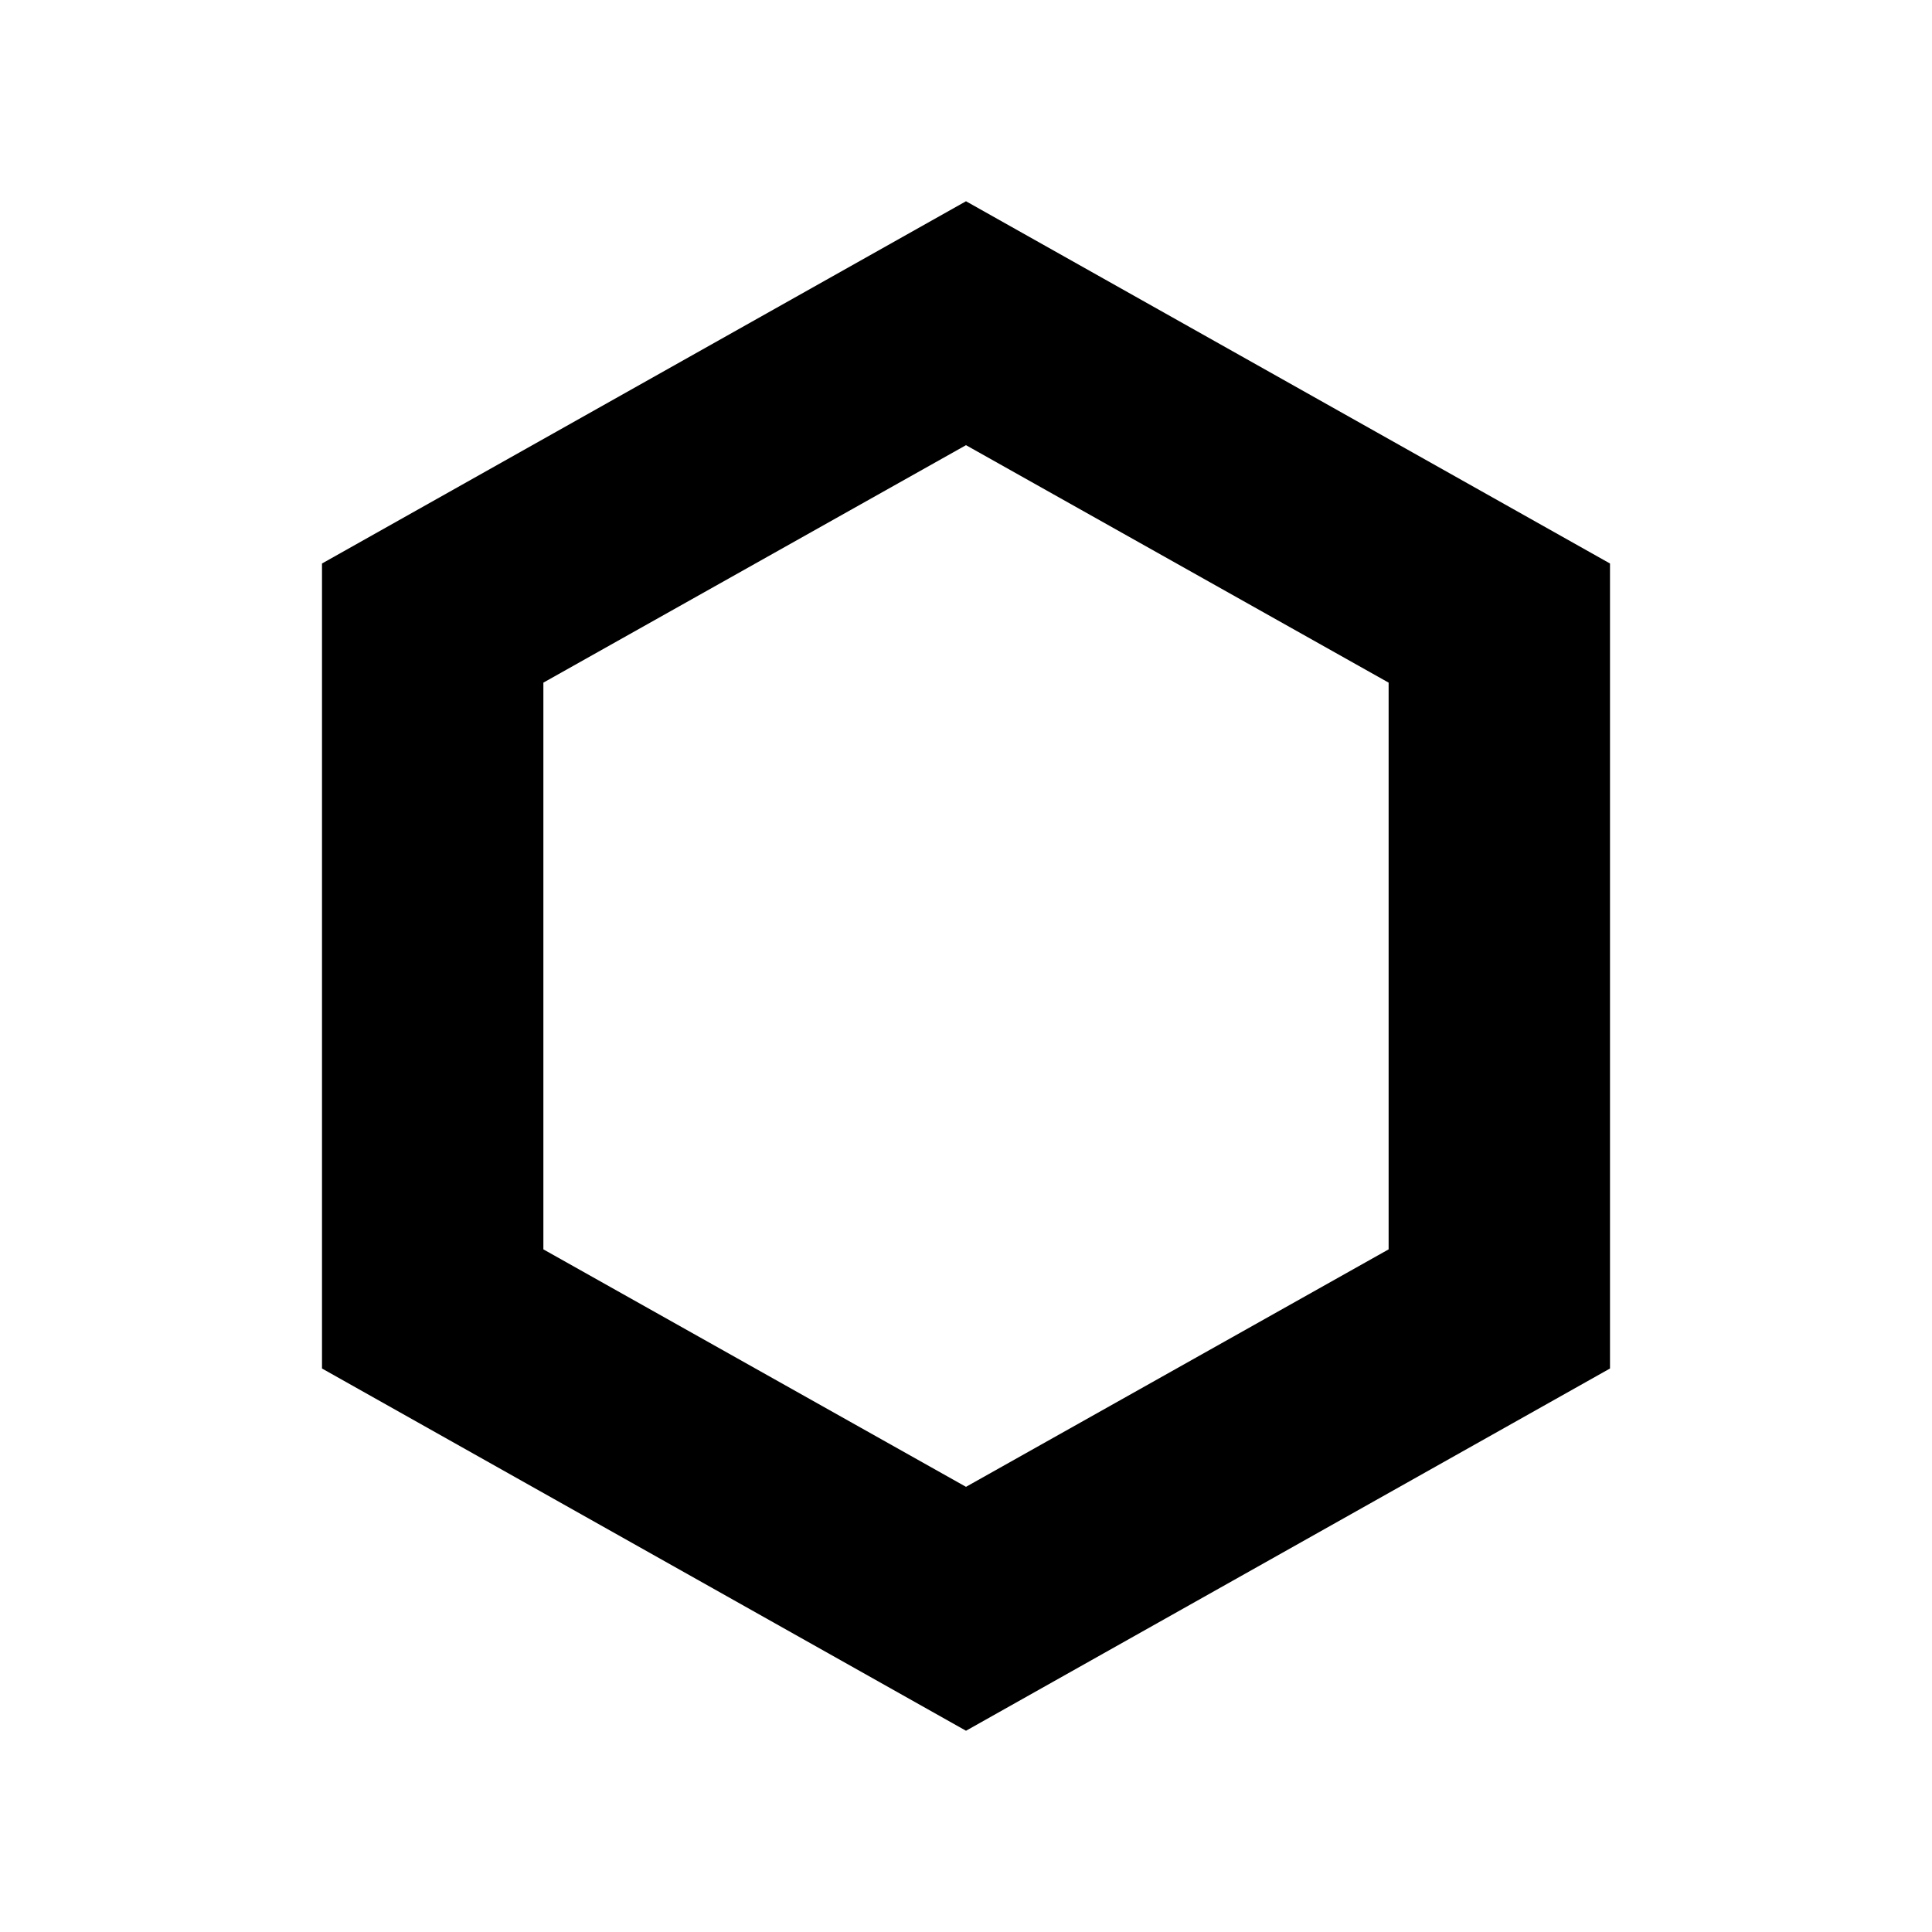
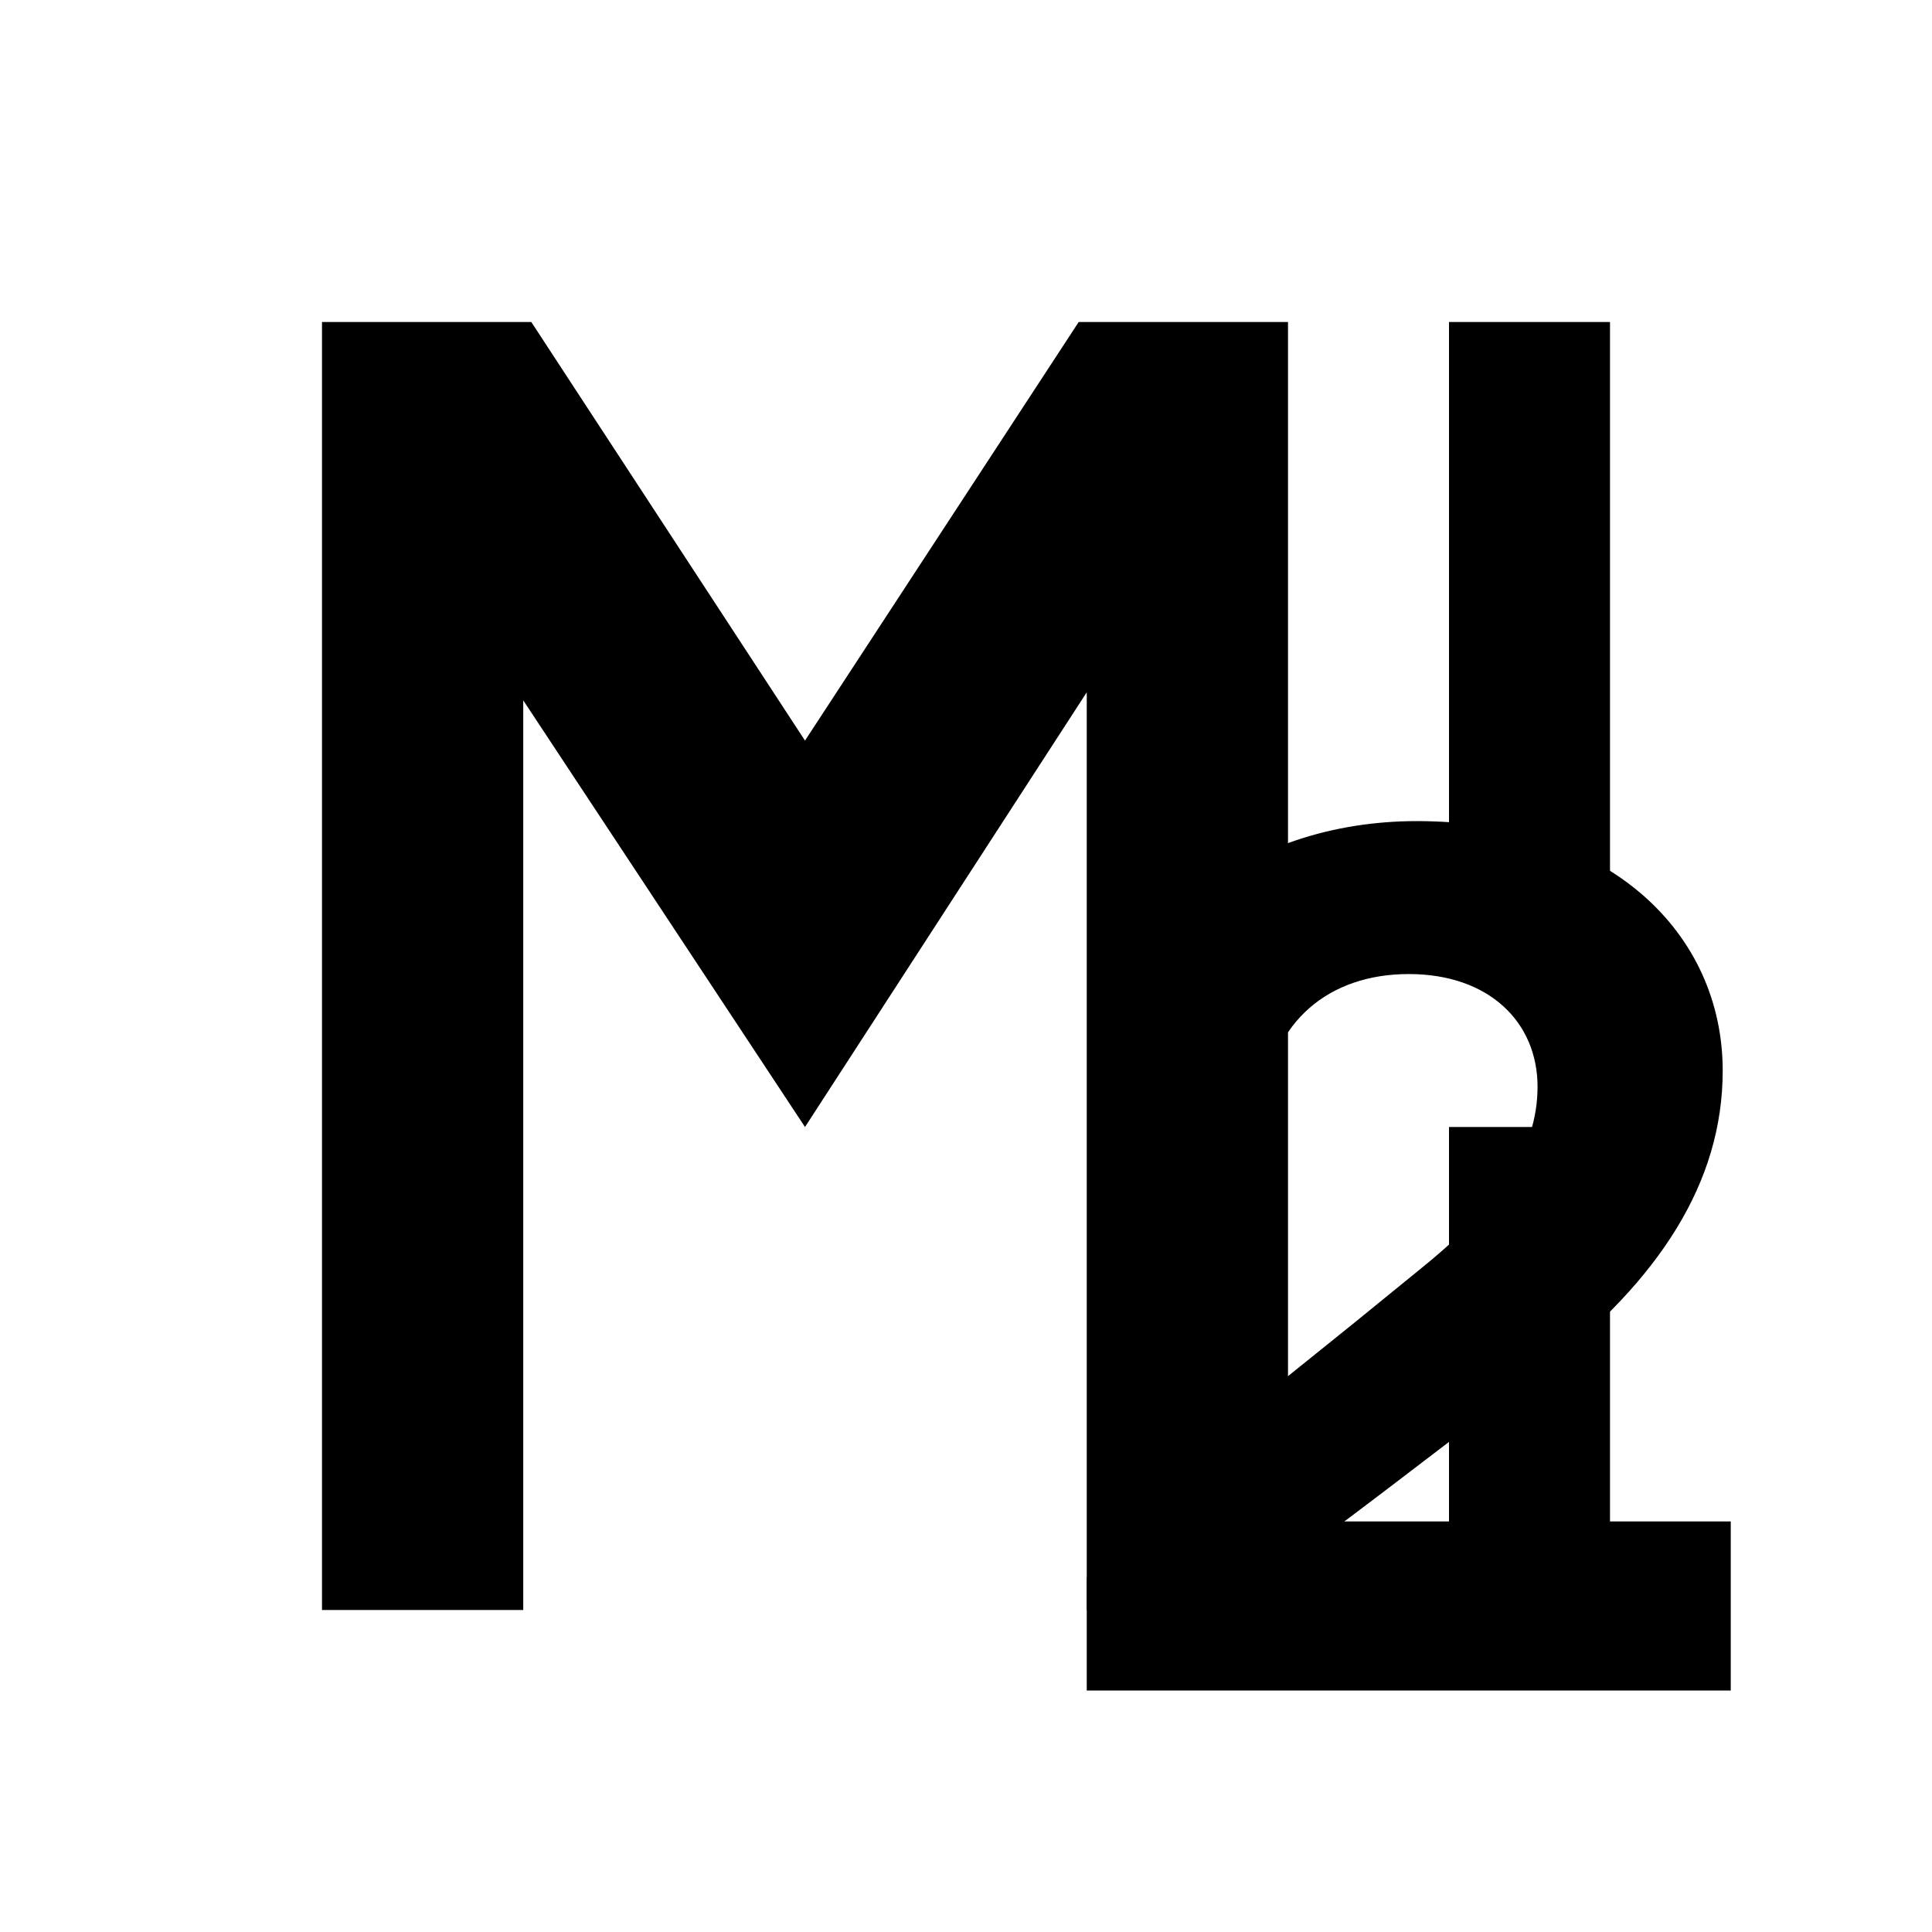
<svg xmlns="http://www.w3.org/2000/svg" viewBox="0 0 24 24" fill="none">
-   <path fill="currentColor" d="M12 2.5 20 7v10l-8 4.5L4 17V7l8-4.5Zm0 3.03L6.75 8.48v7.04L12 18.47l5.25-2.95V8.48L12 5.53Z" />
+   <path fill="currentColor" d="M4 4h2.6l3.4 5.2L13.4 4H16v16h-2.5V8.6L10 14 6.5 8.7V20H4V4Zm14 0h2v8h-2V4Zm0 10h2v6h-2v-6Z" />
+   <path fill="currentColor" d="M14.6 18.2c.9-.7 1.9-1.5 3-2.4 1-.8 1.5-1.5 1.5-2.3 0-.8-.6-1.4-1.6-1.4-1 0-1.7.6-1.8 1.6h-2.1c.1-2.2 1.9-3.5 4-3.5 2.4 0 3.8 1.4 3.8 3.1 0 1.4-.8 2.6-2.2 3.7-.8.6-1.7 1.3-2.5 1.9h4.8V21h-8v-1.4l1.1-1.4Z" />
</svg>
